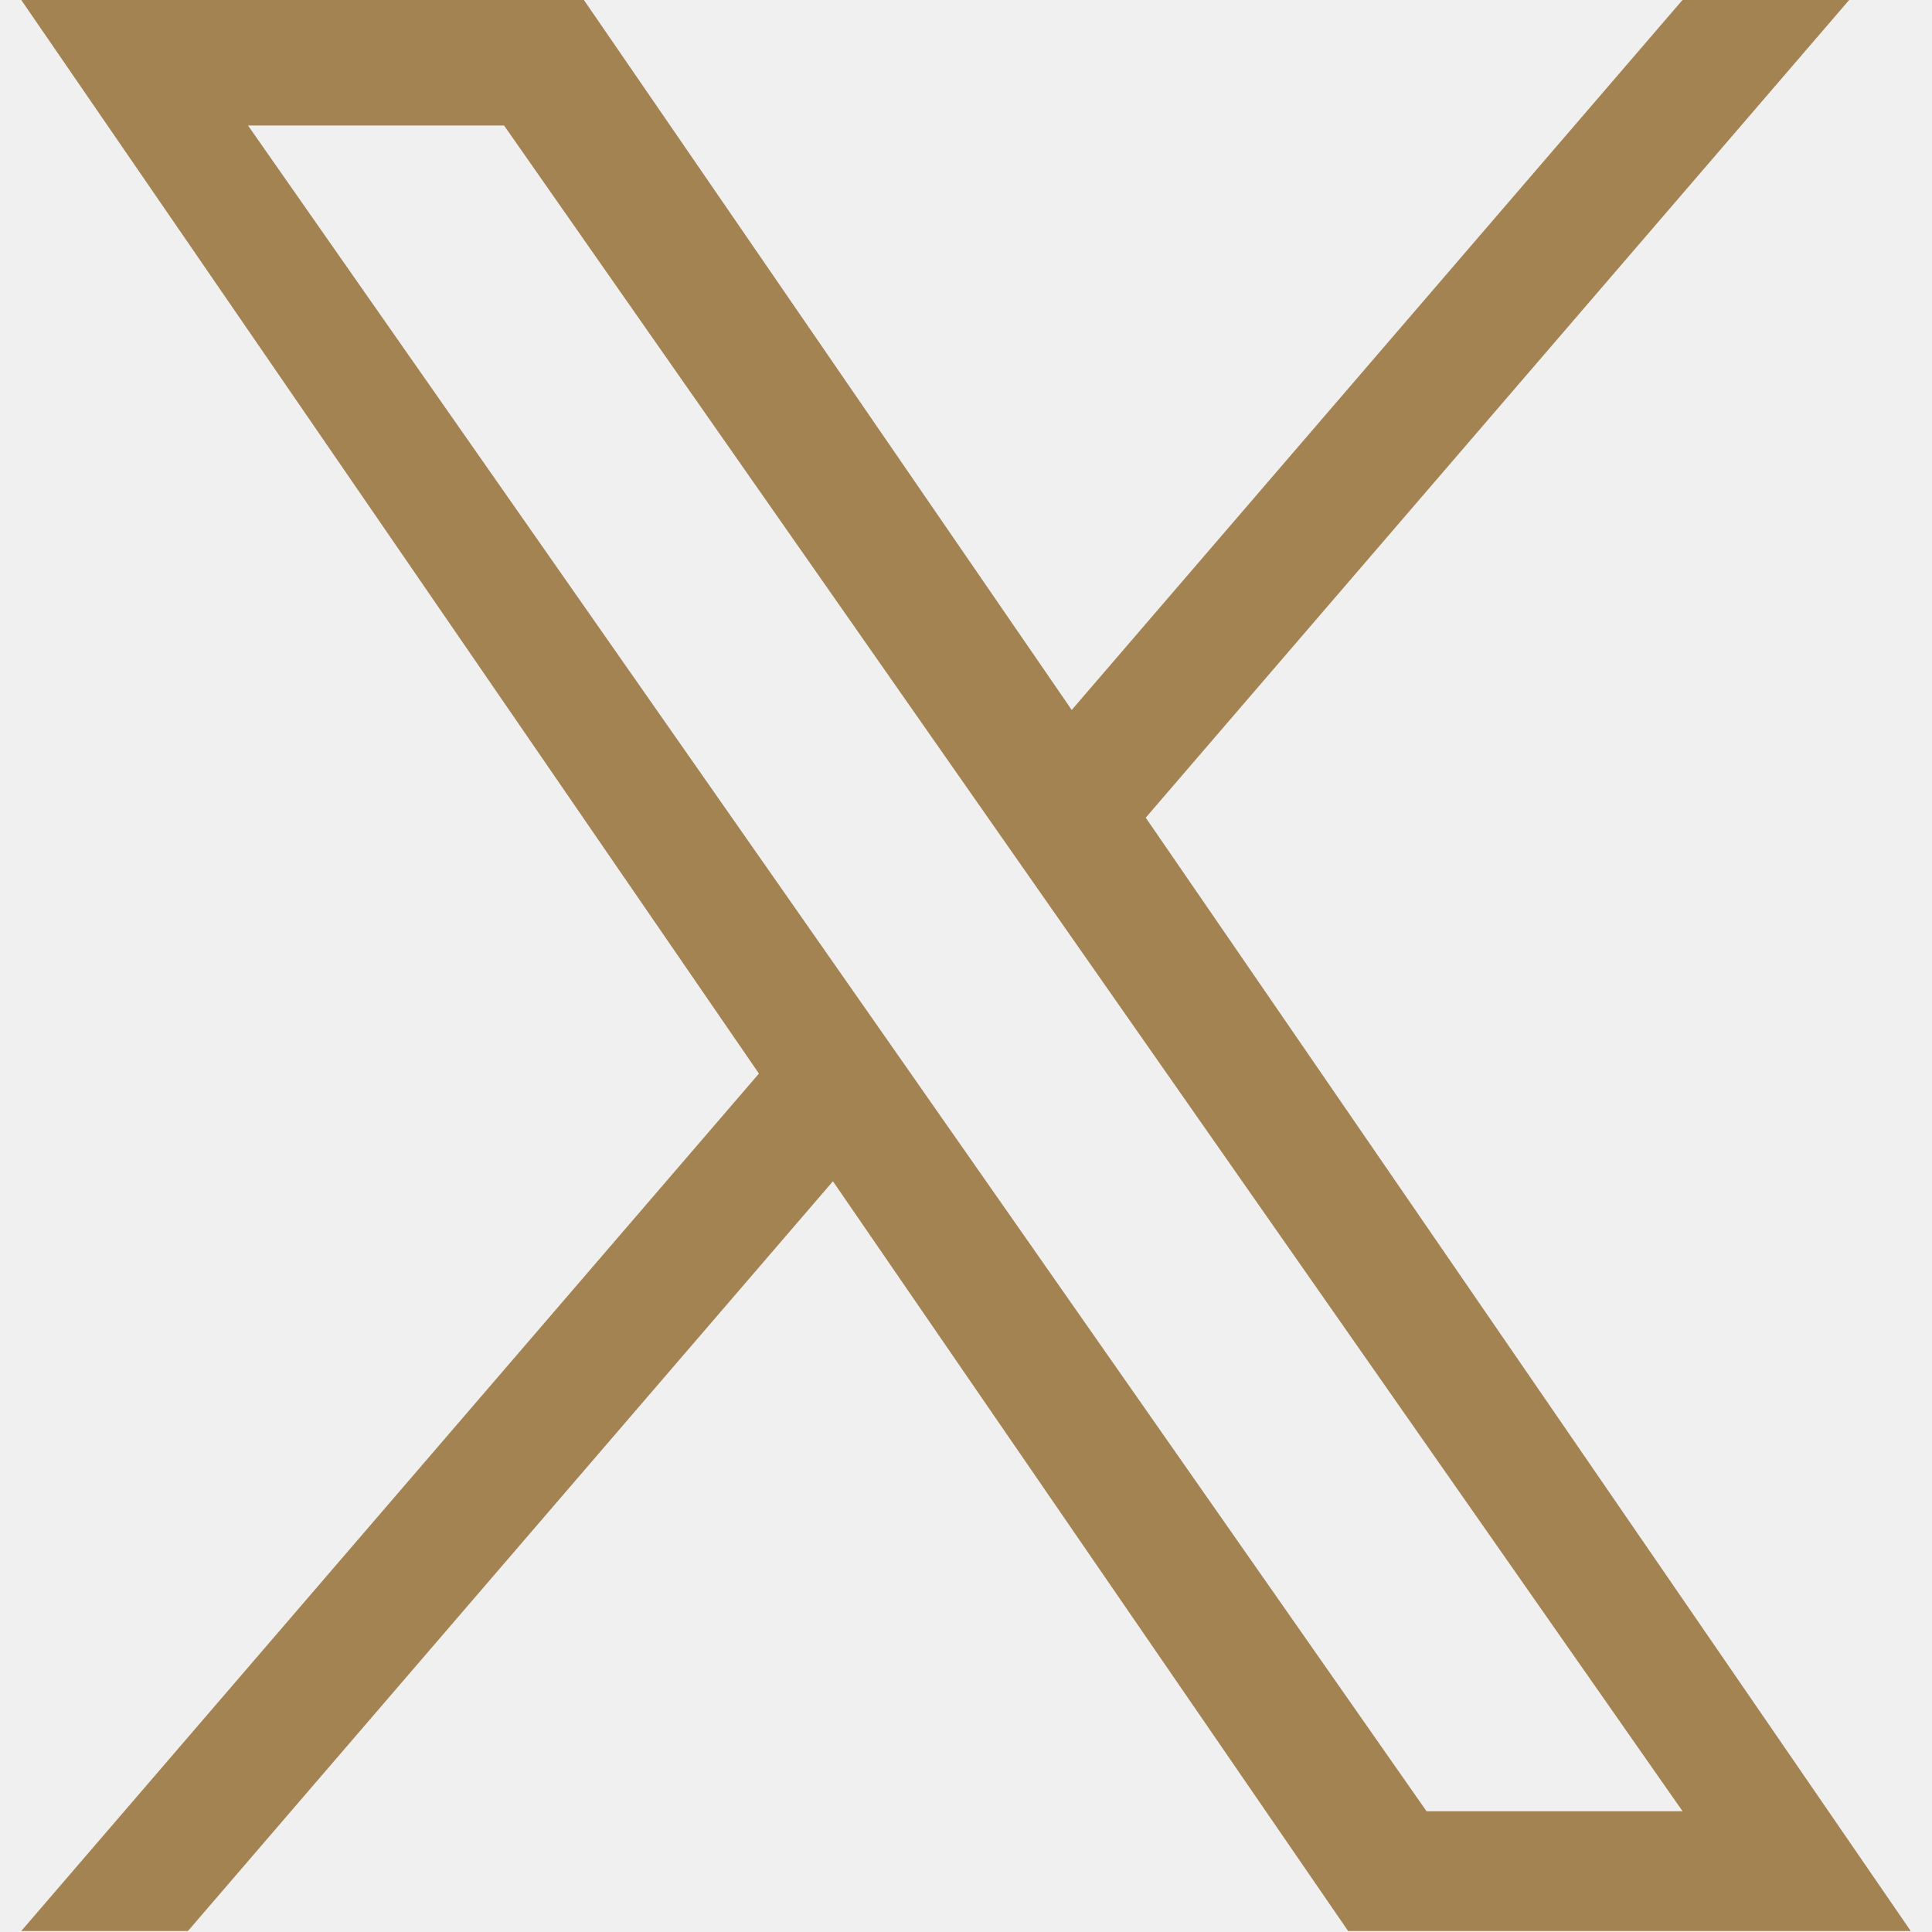
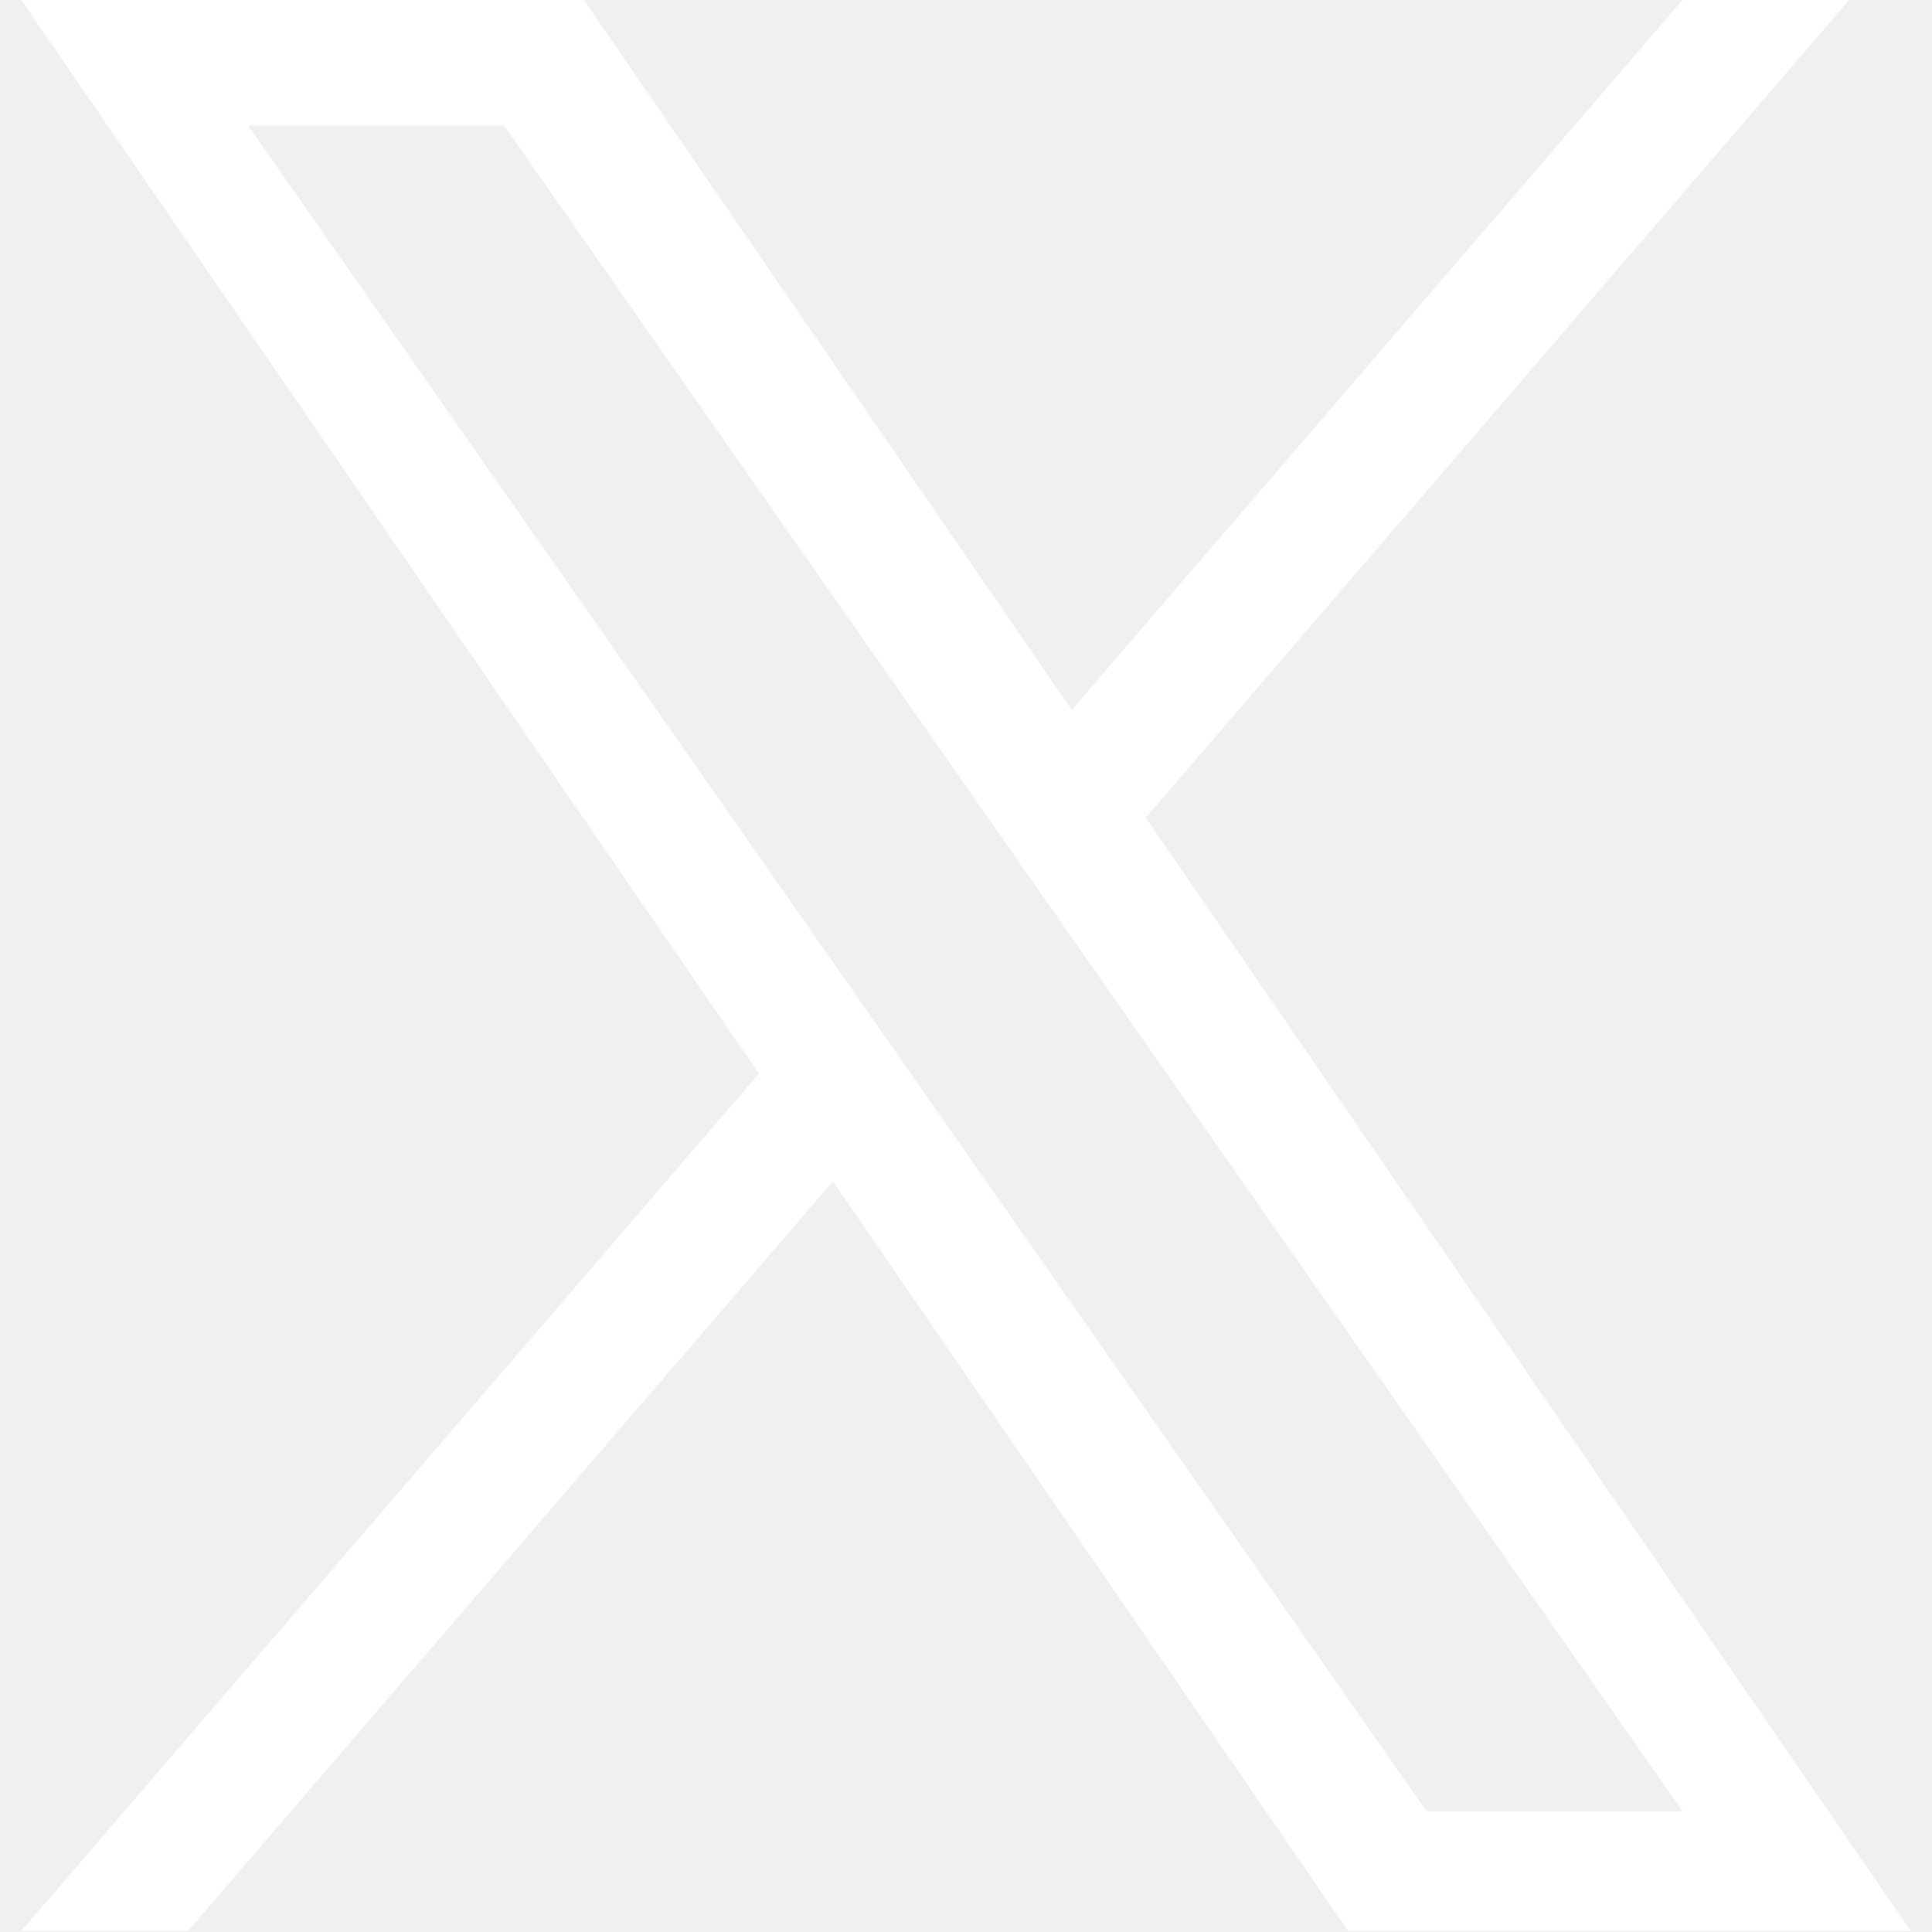
<svg xmlns="http://www.w3.org/2000/svg" width="40" height="40" viewBox="0 0 1200 1227" fill="none">
-   <path fill="#a48352" d="M714.163 519.284L1160.89 0H1055.03L667.137 450.887L357.328 0H0L468.492 681.821L0 1226.37H105.866L515.491 750.218L842.672 1226.37H1200L714.137 519.284H714.163ZM569.165 687.828L521.697 619.934L144.011 79.694H306.615L611.412 515.685L658.88 583.579L1055.08 1150.3H892.476L569.165 687.854V687.828Z" />
+   <path fill="#FFF" d="M714.163 519.284L1160.89 0H1055.03L667.137 450.887L357.328 0H0L468.492 681.821L0 1226.37H105.866L515.491 750.218L842.672 1226.37H1200L714.137 519.284H714.163ZM569.165 687.828L521.697 619.934L144.011 79.694H306.615L611.412 515.685L658.88 583.579L1055.08 1150.3H892.476L569.165 687.854V687.828Z" />
</svg>
